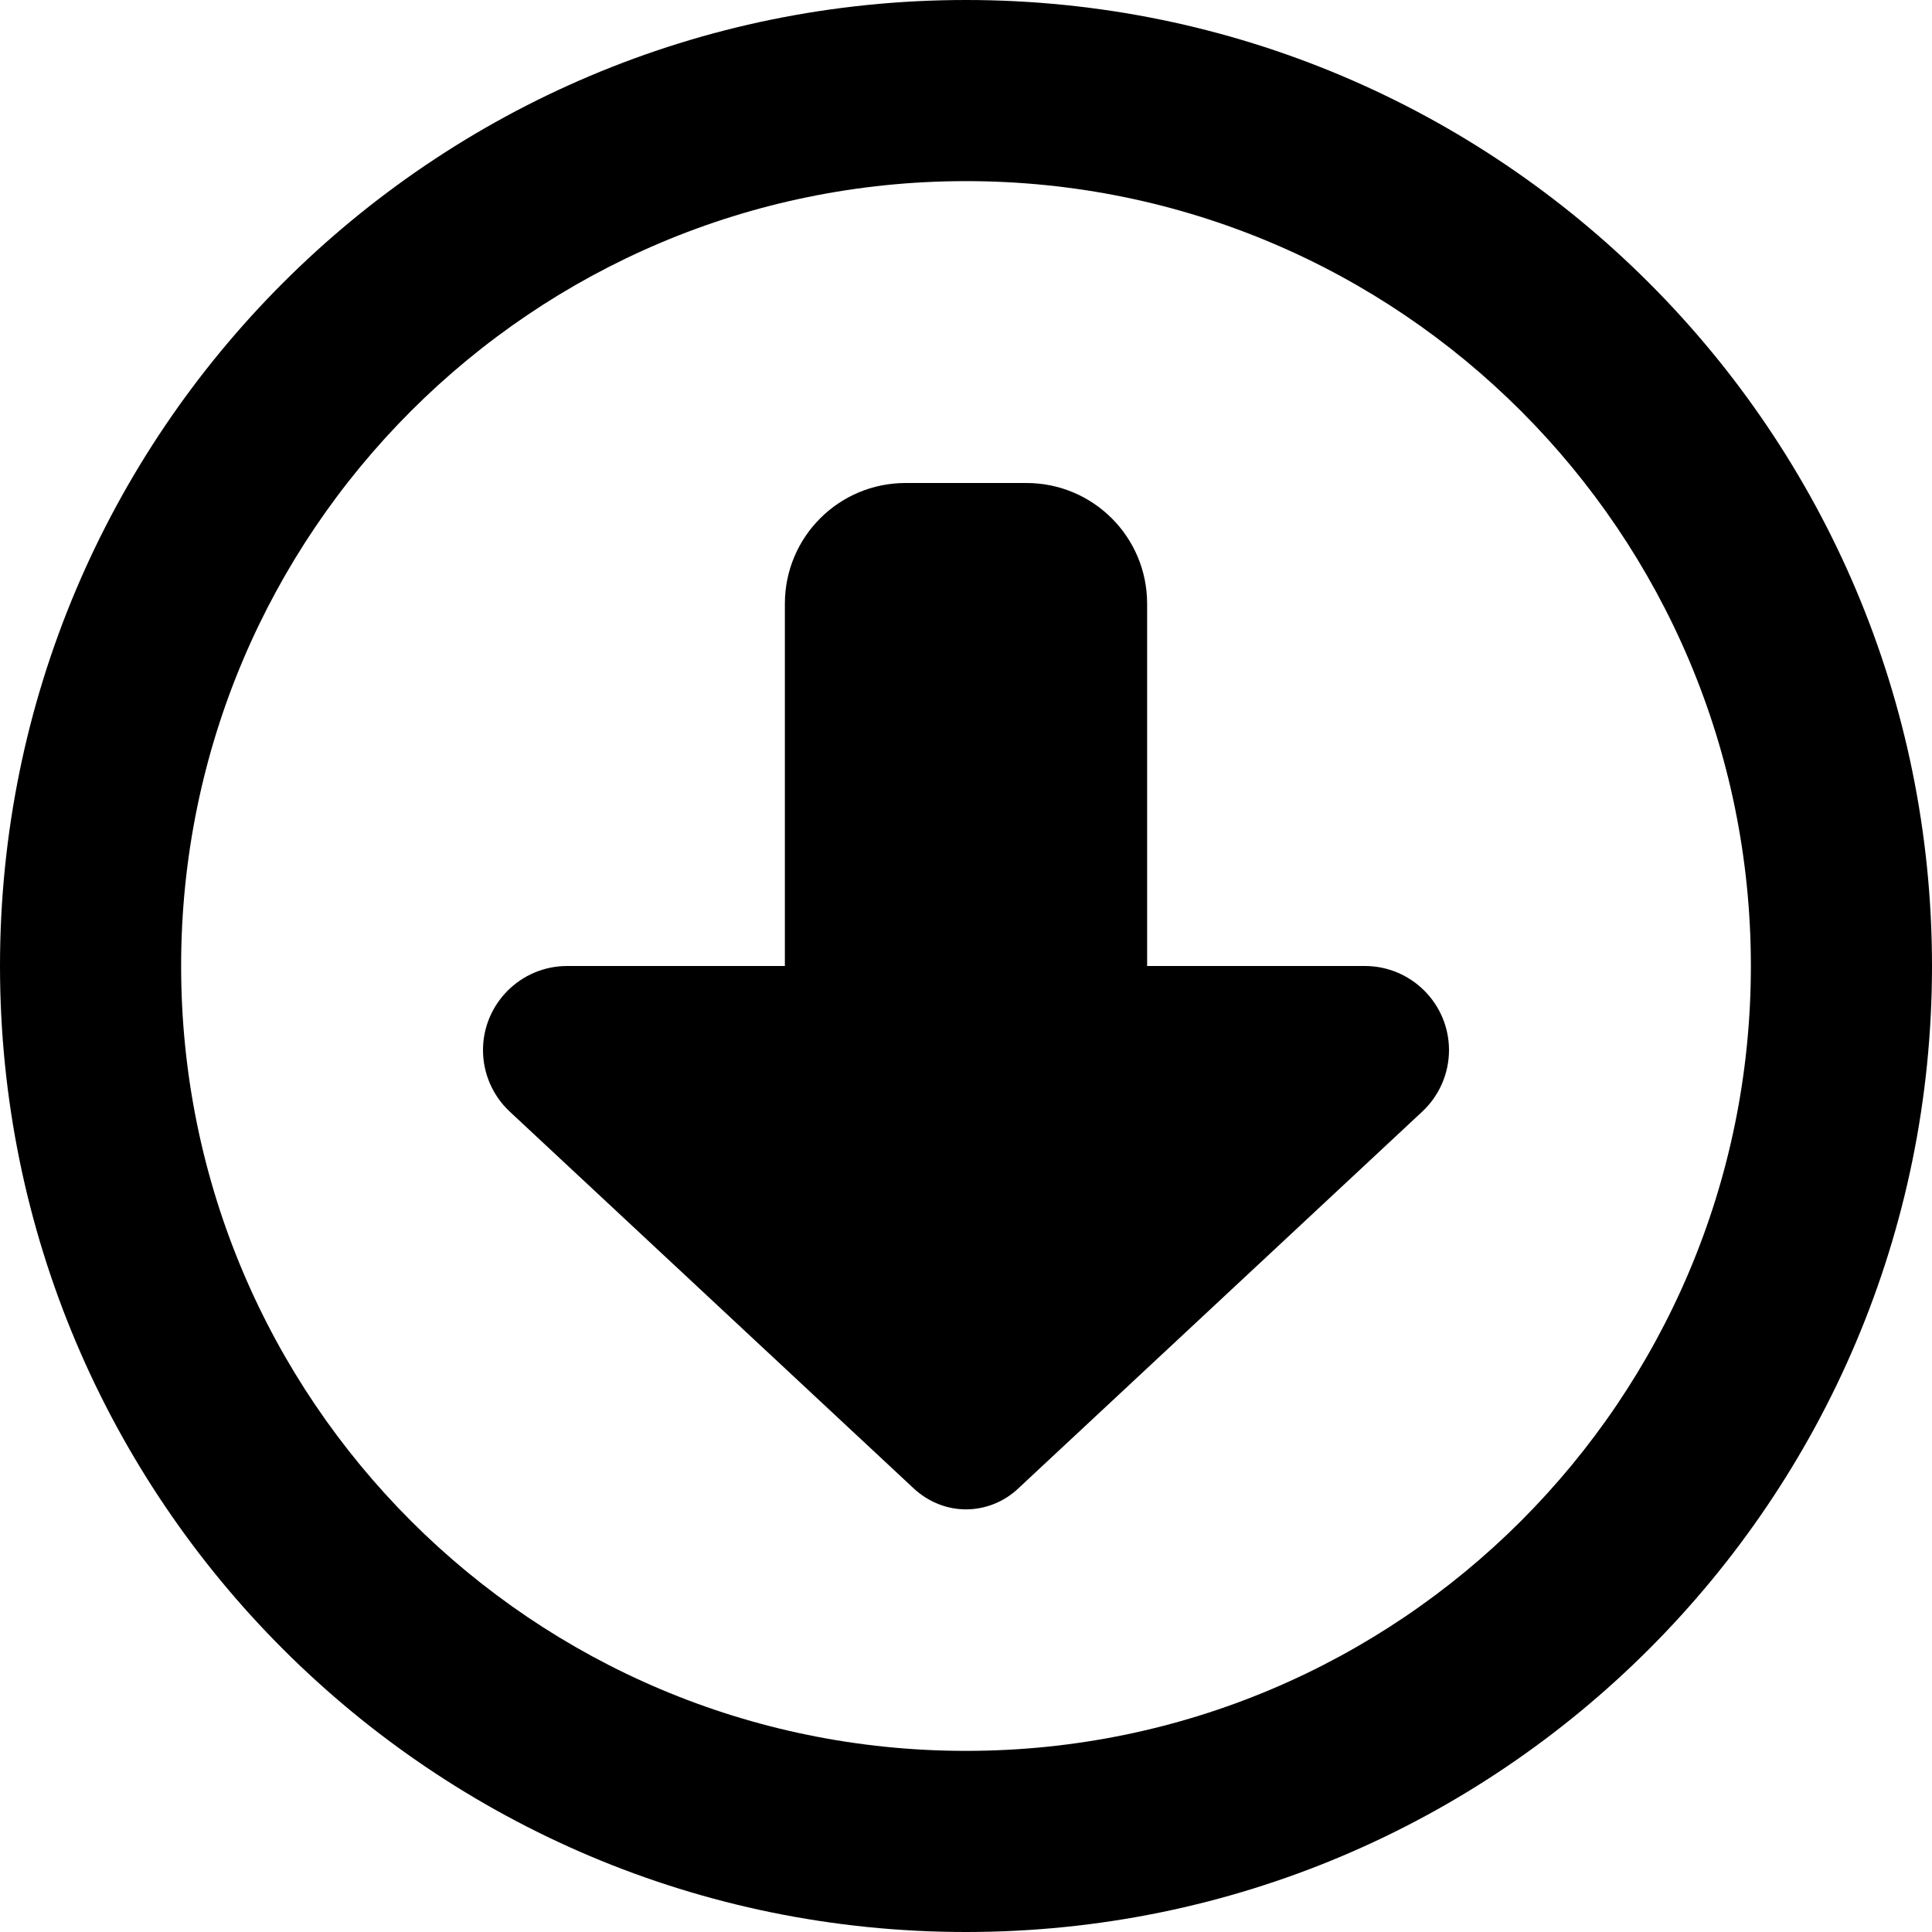
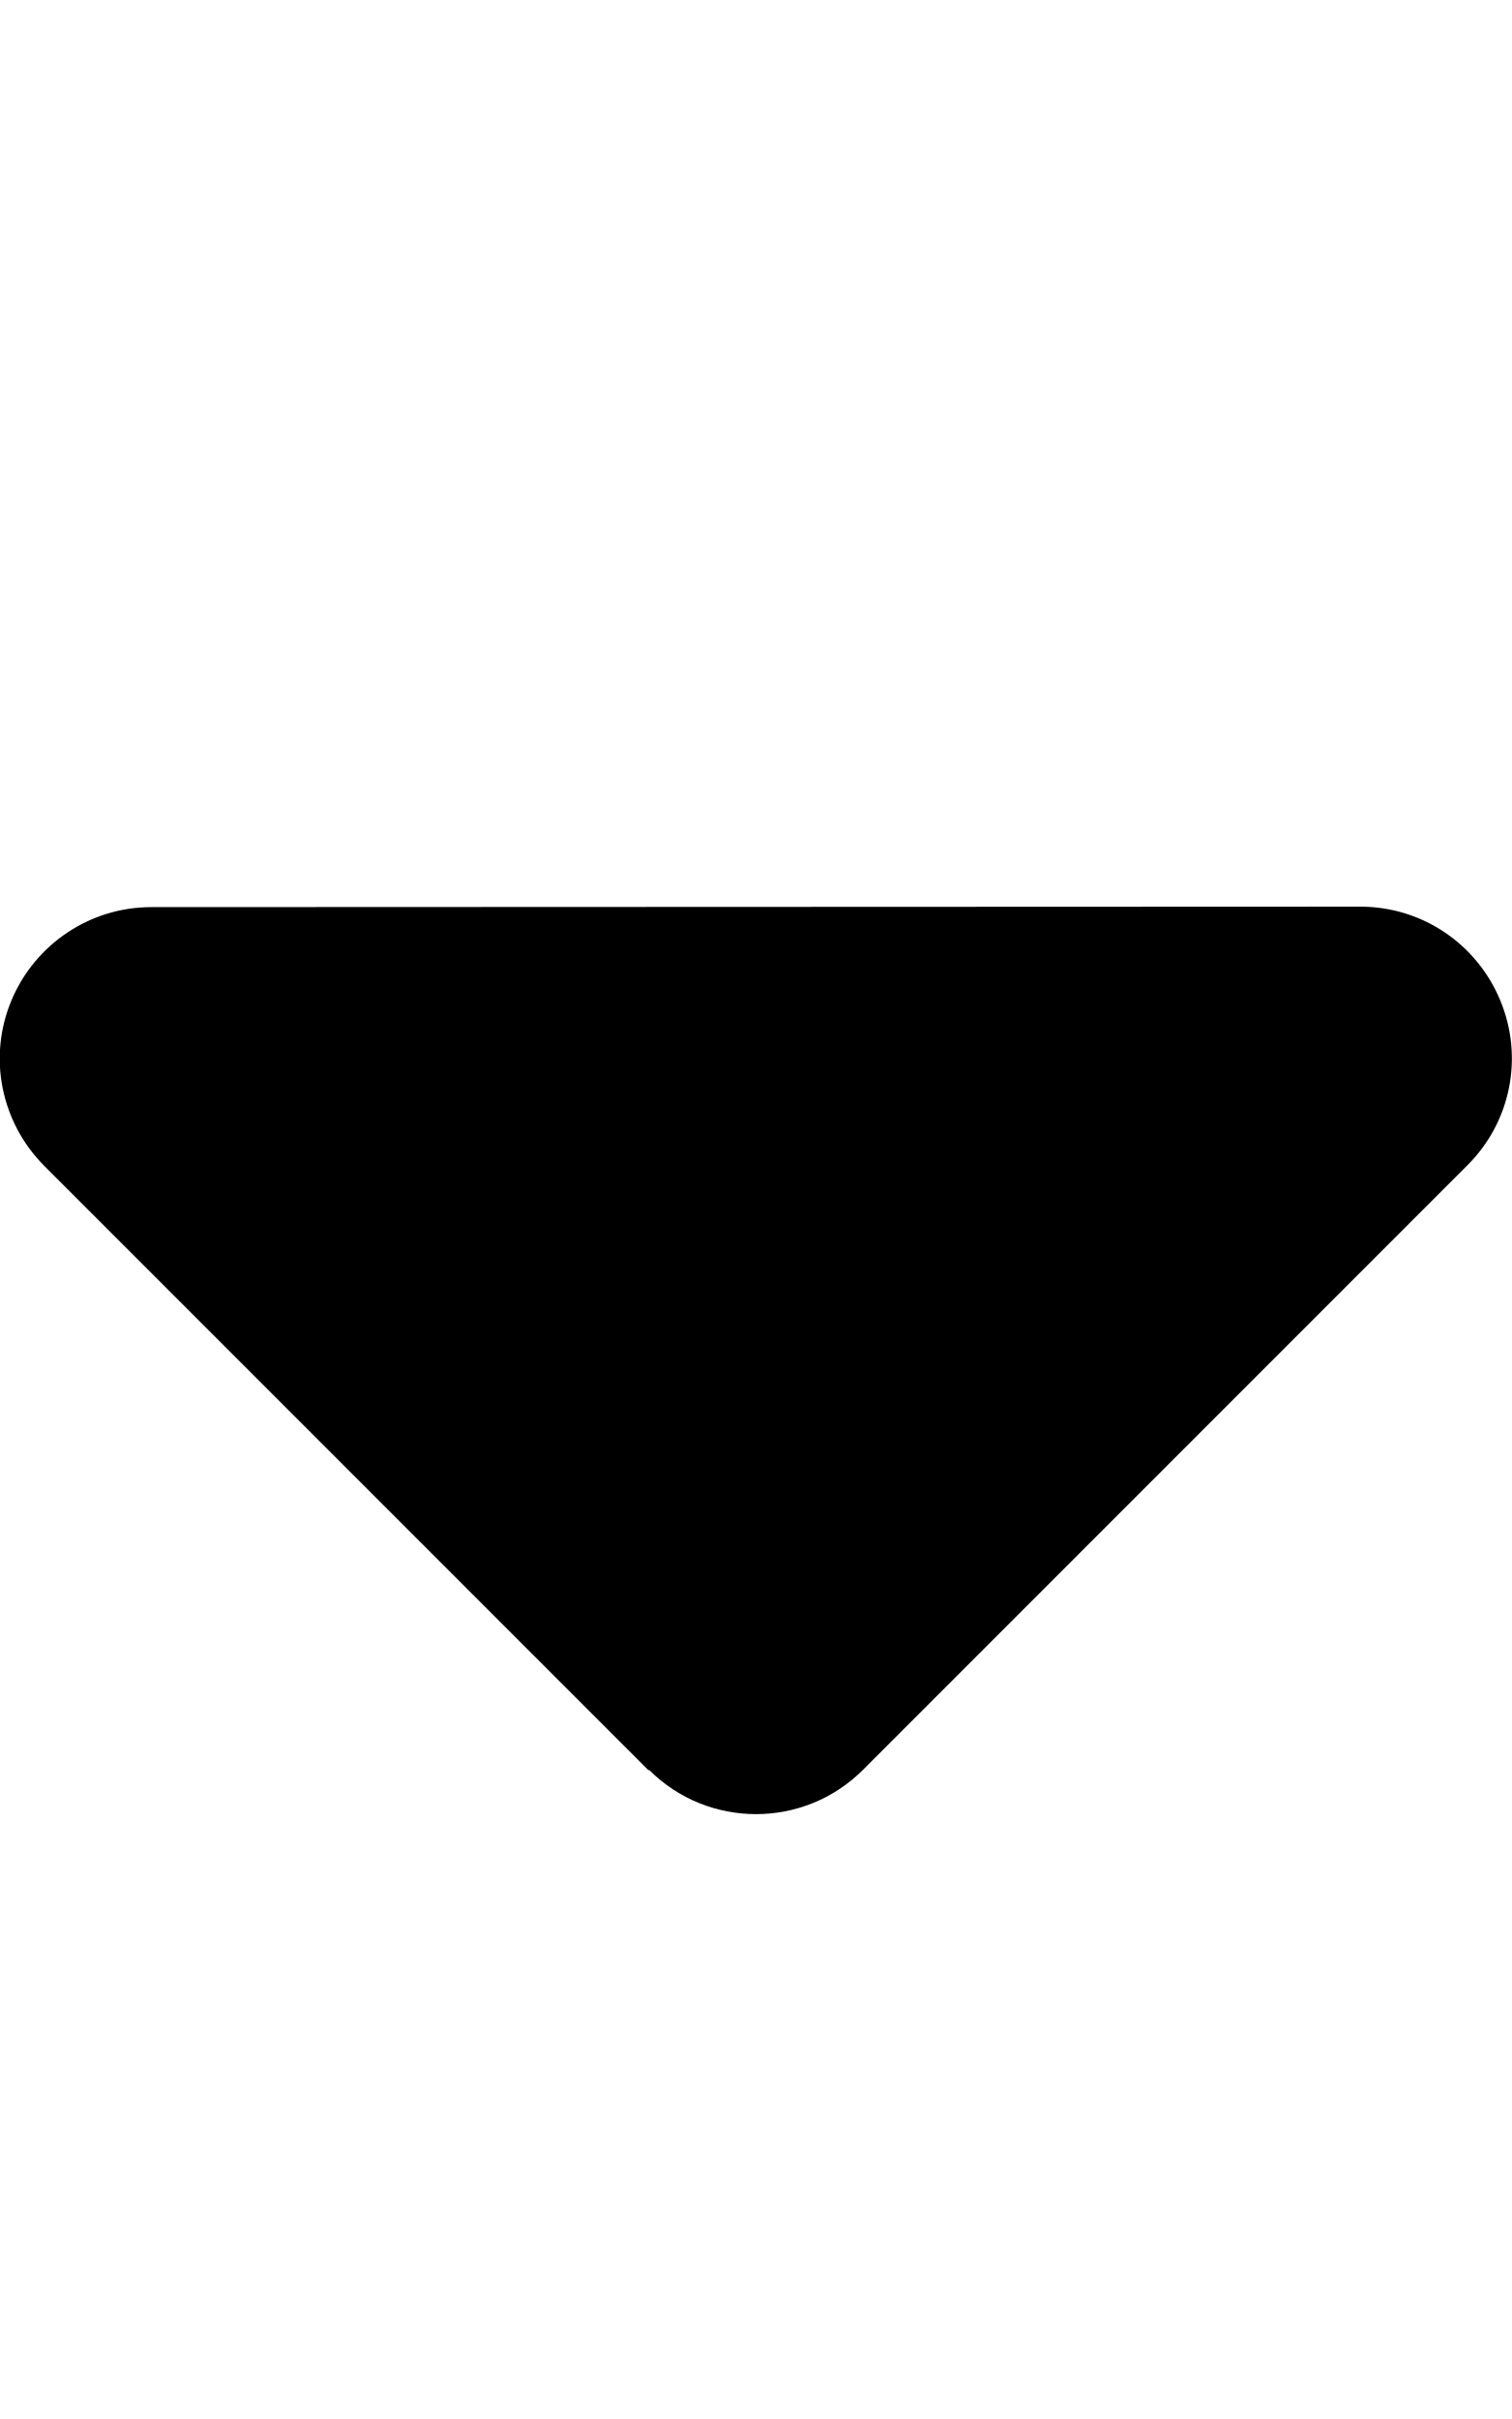
- <svg xmlns="http://www.w3.org/2000/svg" height="1em" viewBox="0 0 512 512">
-   <path d="M256 464a208 208 0 1 1 0-416 208 208 0 1 1 0 416zM256 0a256 256 0 1 0 0 512A256 256 0 1 0 256 0zM376.9 294.6c4.5-4.2 7.1-10.1 7.1-16.3c0-12.3-10-22.3-22.3-22.3H304V160c0-17.7-14.3-32-32-32l-32 0c-17.7 0-32 14.3-32 32v96H150.3C138 256 128 266 128 278.3c0 6.2 2.6 12.1 7.1 16.3l107.1 99.9c3.8 3.5 8.7 5.5 13.8 5.5s10.1-2 13.8-5.5l107.1-99.9z" />
+ <svg xmlns="http://www.w3.org/2000/svg" height="16" width="10" viewBox="0 0 320 512">
+   <path d="M137.4 374.6c12.5 12.5 32.8 12.5 45.3 0l128-128c9.2-9.2 11.9-22.9 6.9-34.9s-16.6-19.8-29.6-19.8L32 192c-12.9 0-24.6 7.8-29.6 19.8s-2.2 25.7 6.9 34.9l128 128z" />
</svg>
